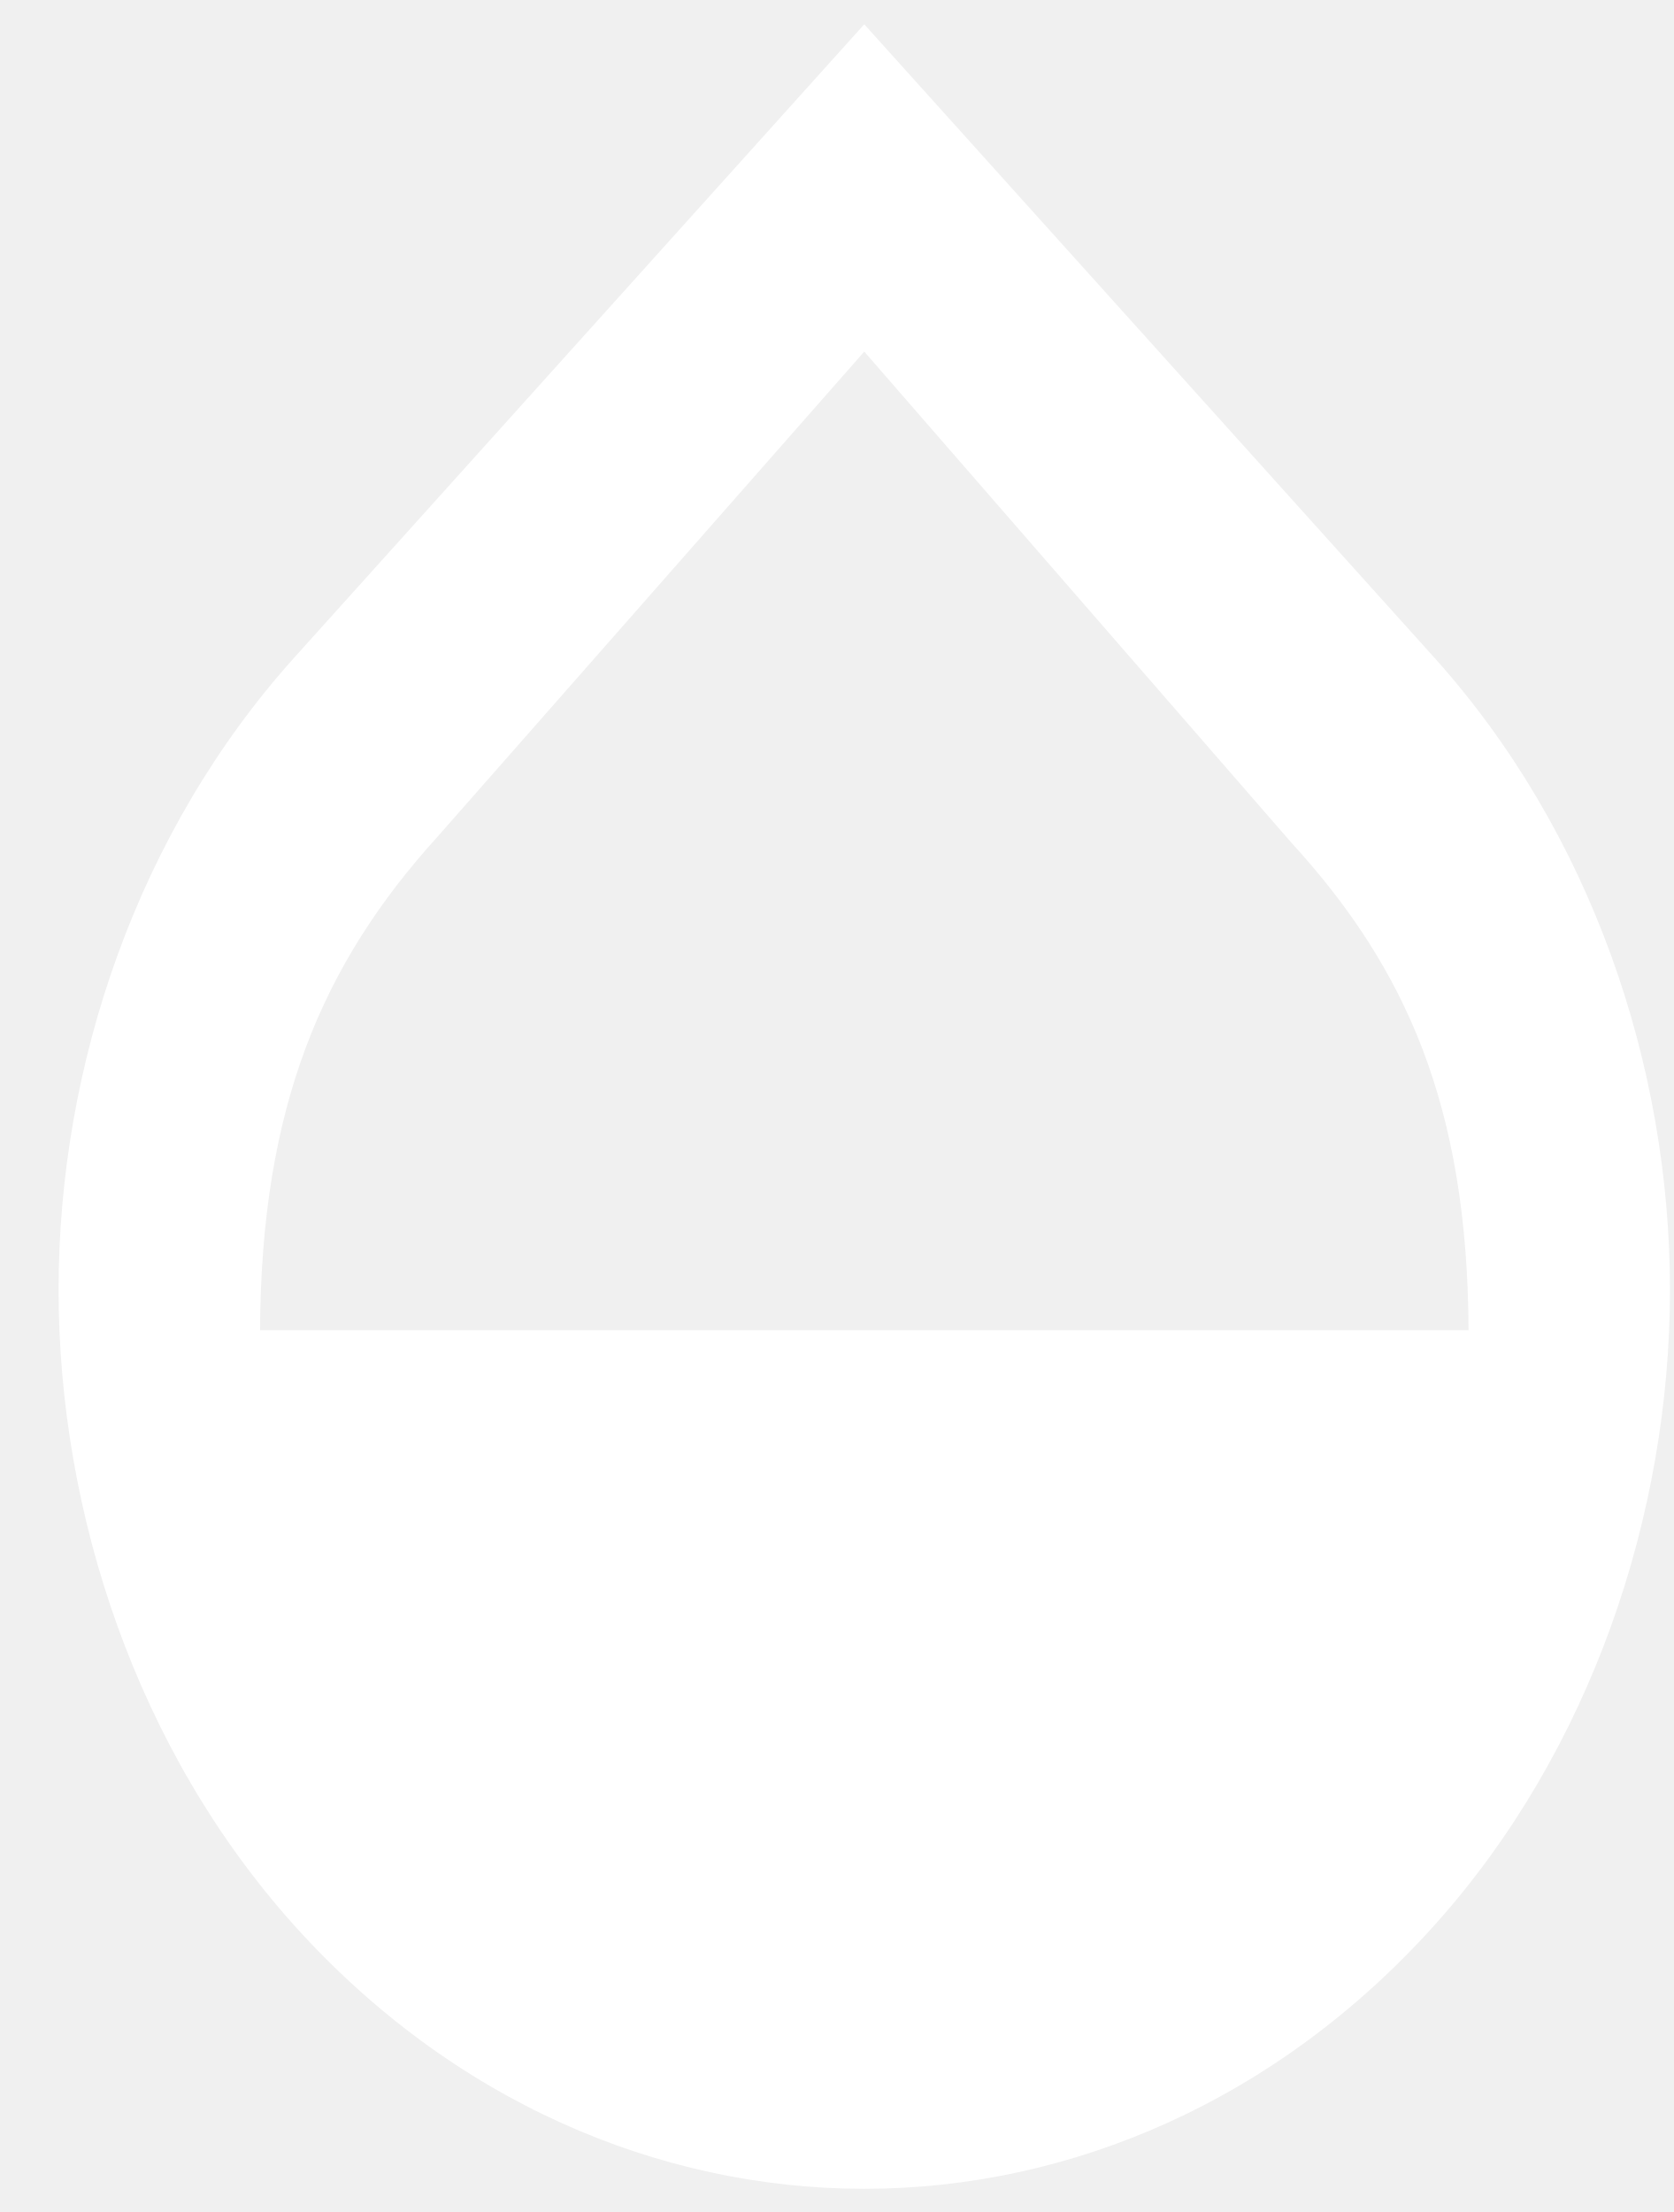
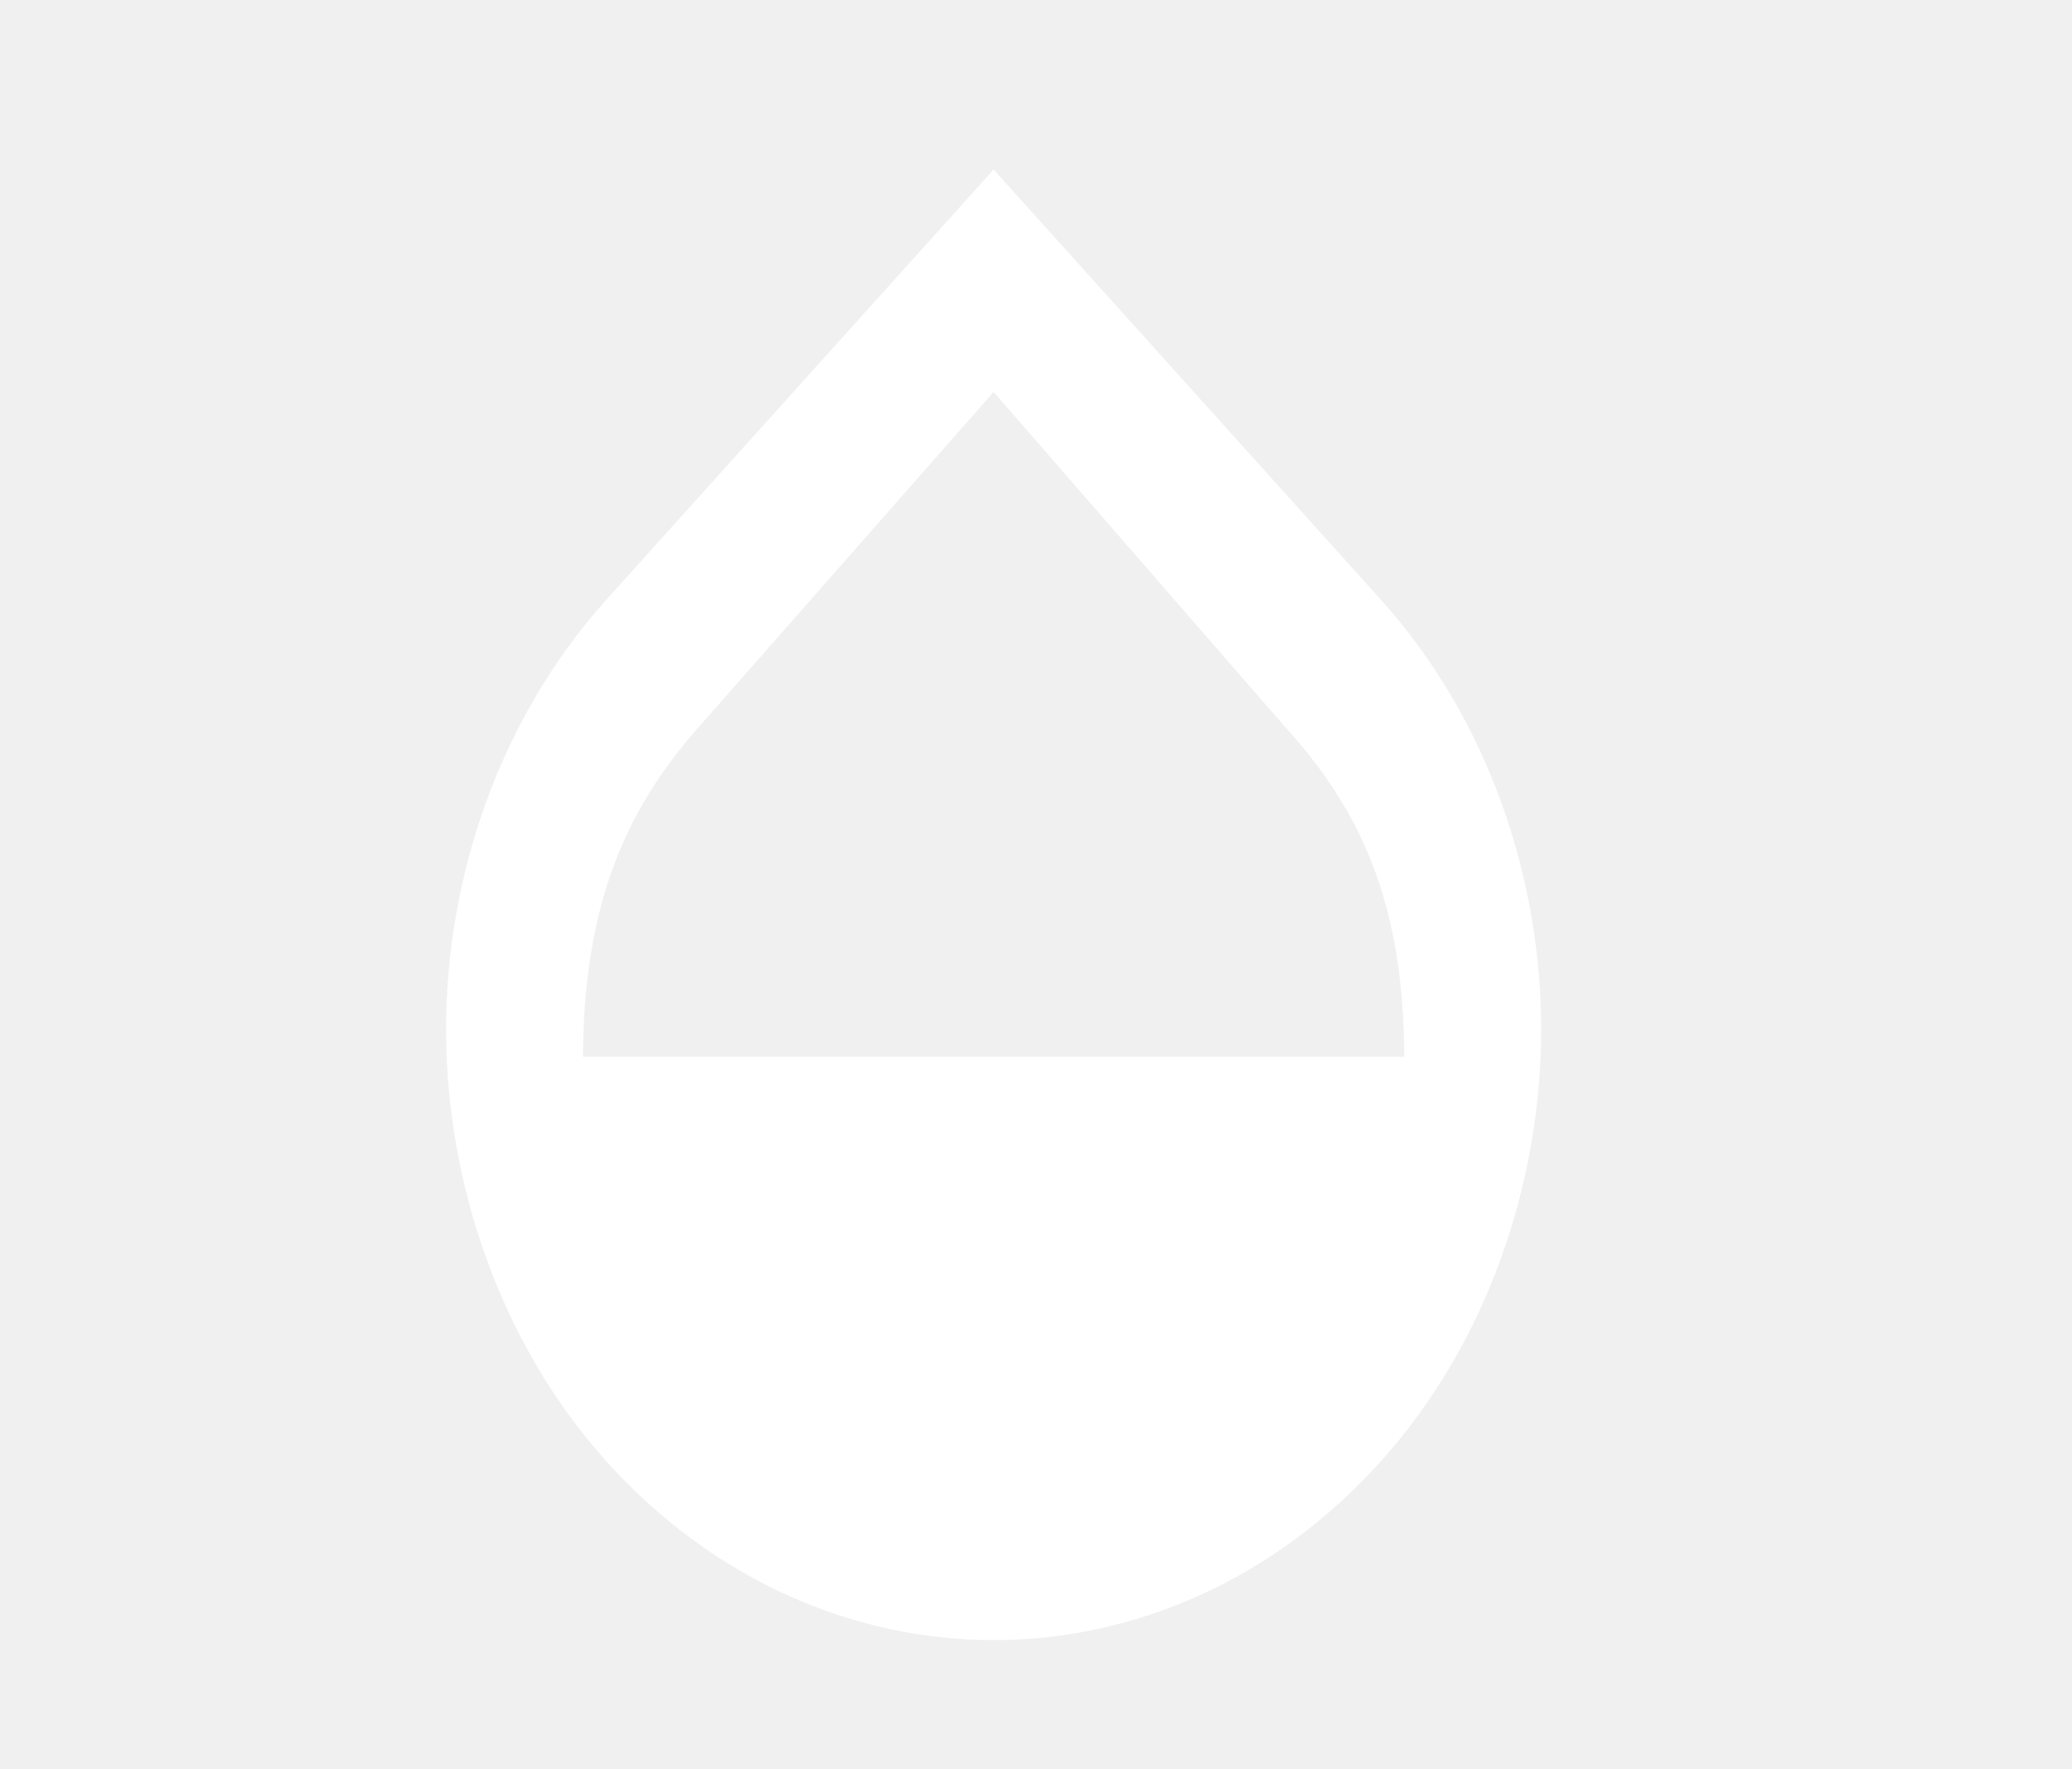
- <svg xmlns="http://www.w3.org/2000/svg" width="28" height="37" viewBox="0 0 28 37" fill="none">
+ <svg xmlns="http://www.w3.org/2000/svg" width="41" height="35" viewBox="-10 -2 51 40" fill="none">
  <path d="M23.992 11L14.457 0.406L4.922 11C2.294 13.925 0.98 17.825 0.98 21.575C0.98 25.325 2.294 29.281 4.922 32.206C7.55 35.131 11.004 36.612 14.457 36.612C17.911 36.612 21.364 35.131 23.992 32.206C26.62 29.281 27.934 25.325 27.934 21.575C27.934 17.825 26.62 13.925 23.992 11ZM4.35 22.25C4.367 18.5 5.394 16.119 7.315 14L14.457 5.881L21.6 14.094C23.521 16.194 24.548 18.5 24.565 22.25H4.35Z" fill="white" />
</svg>
